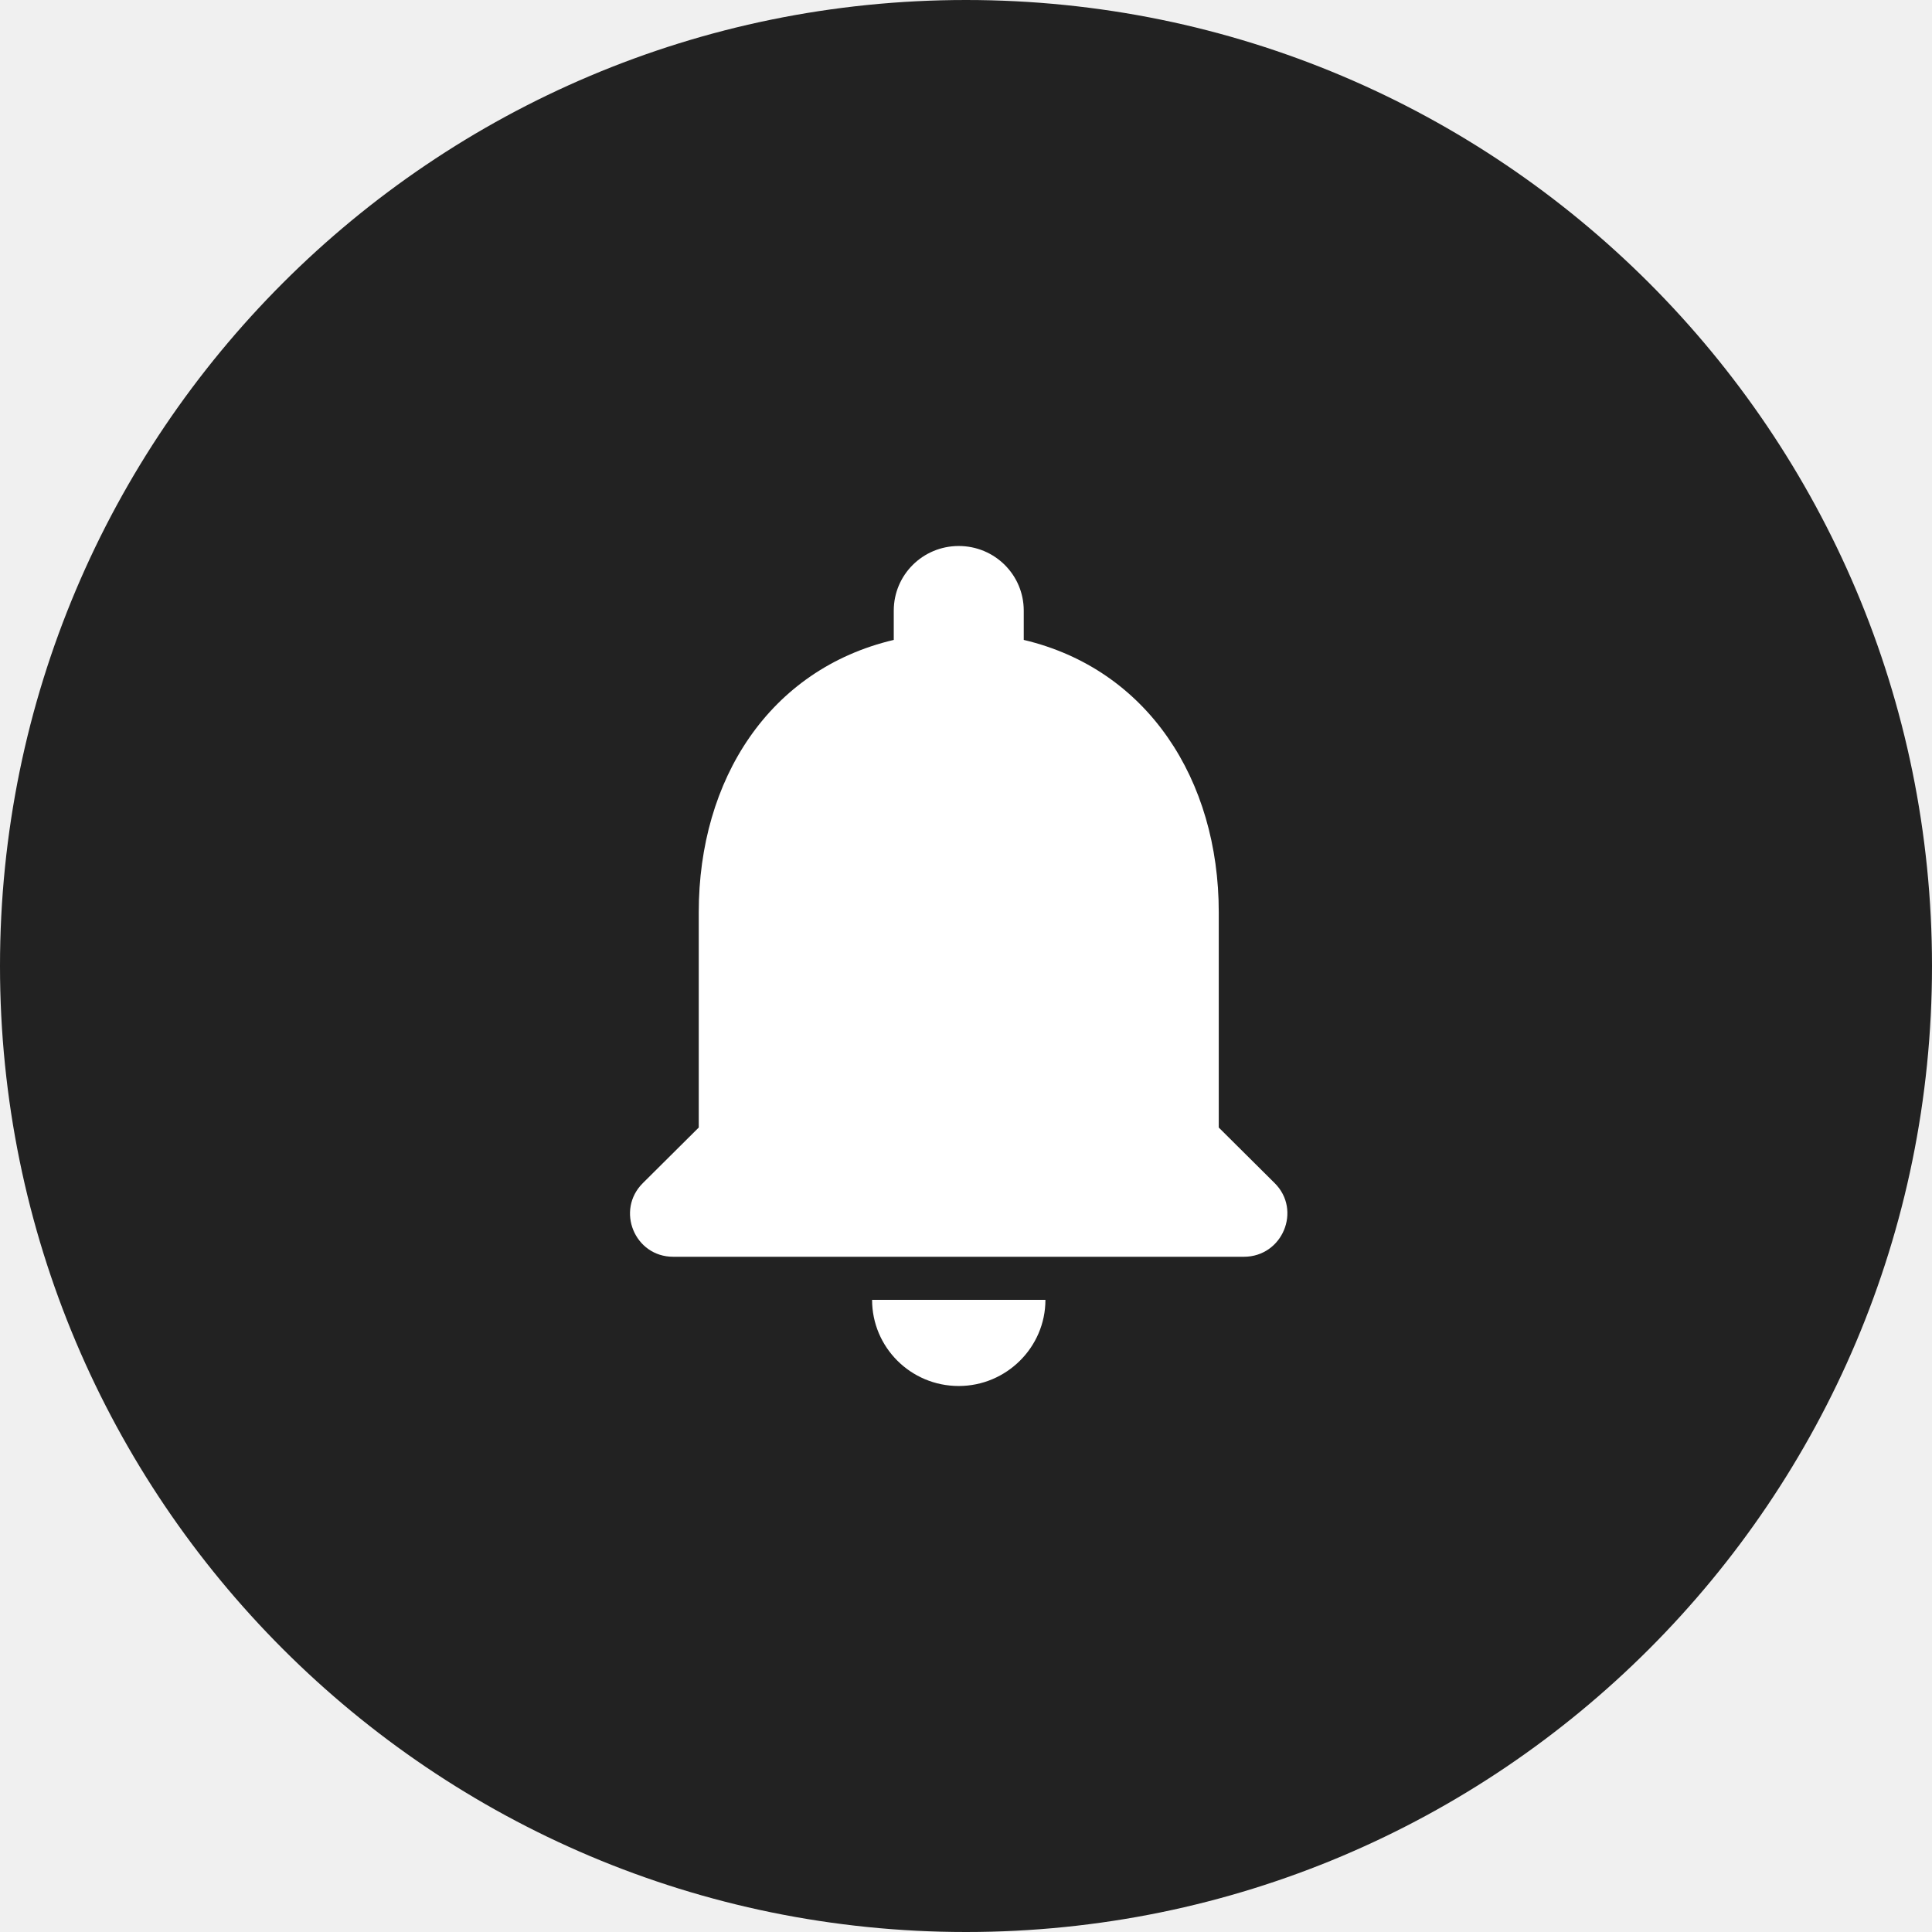
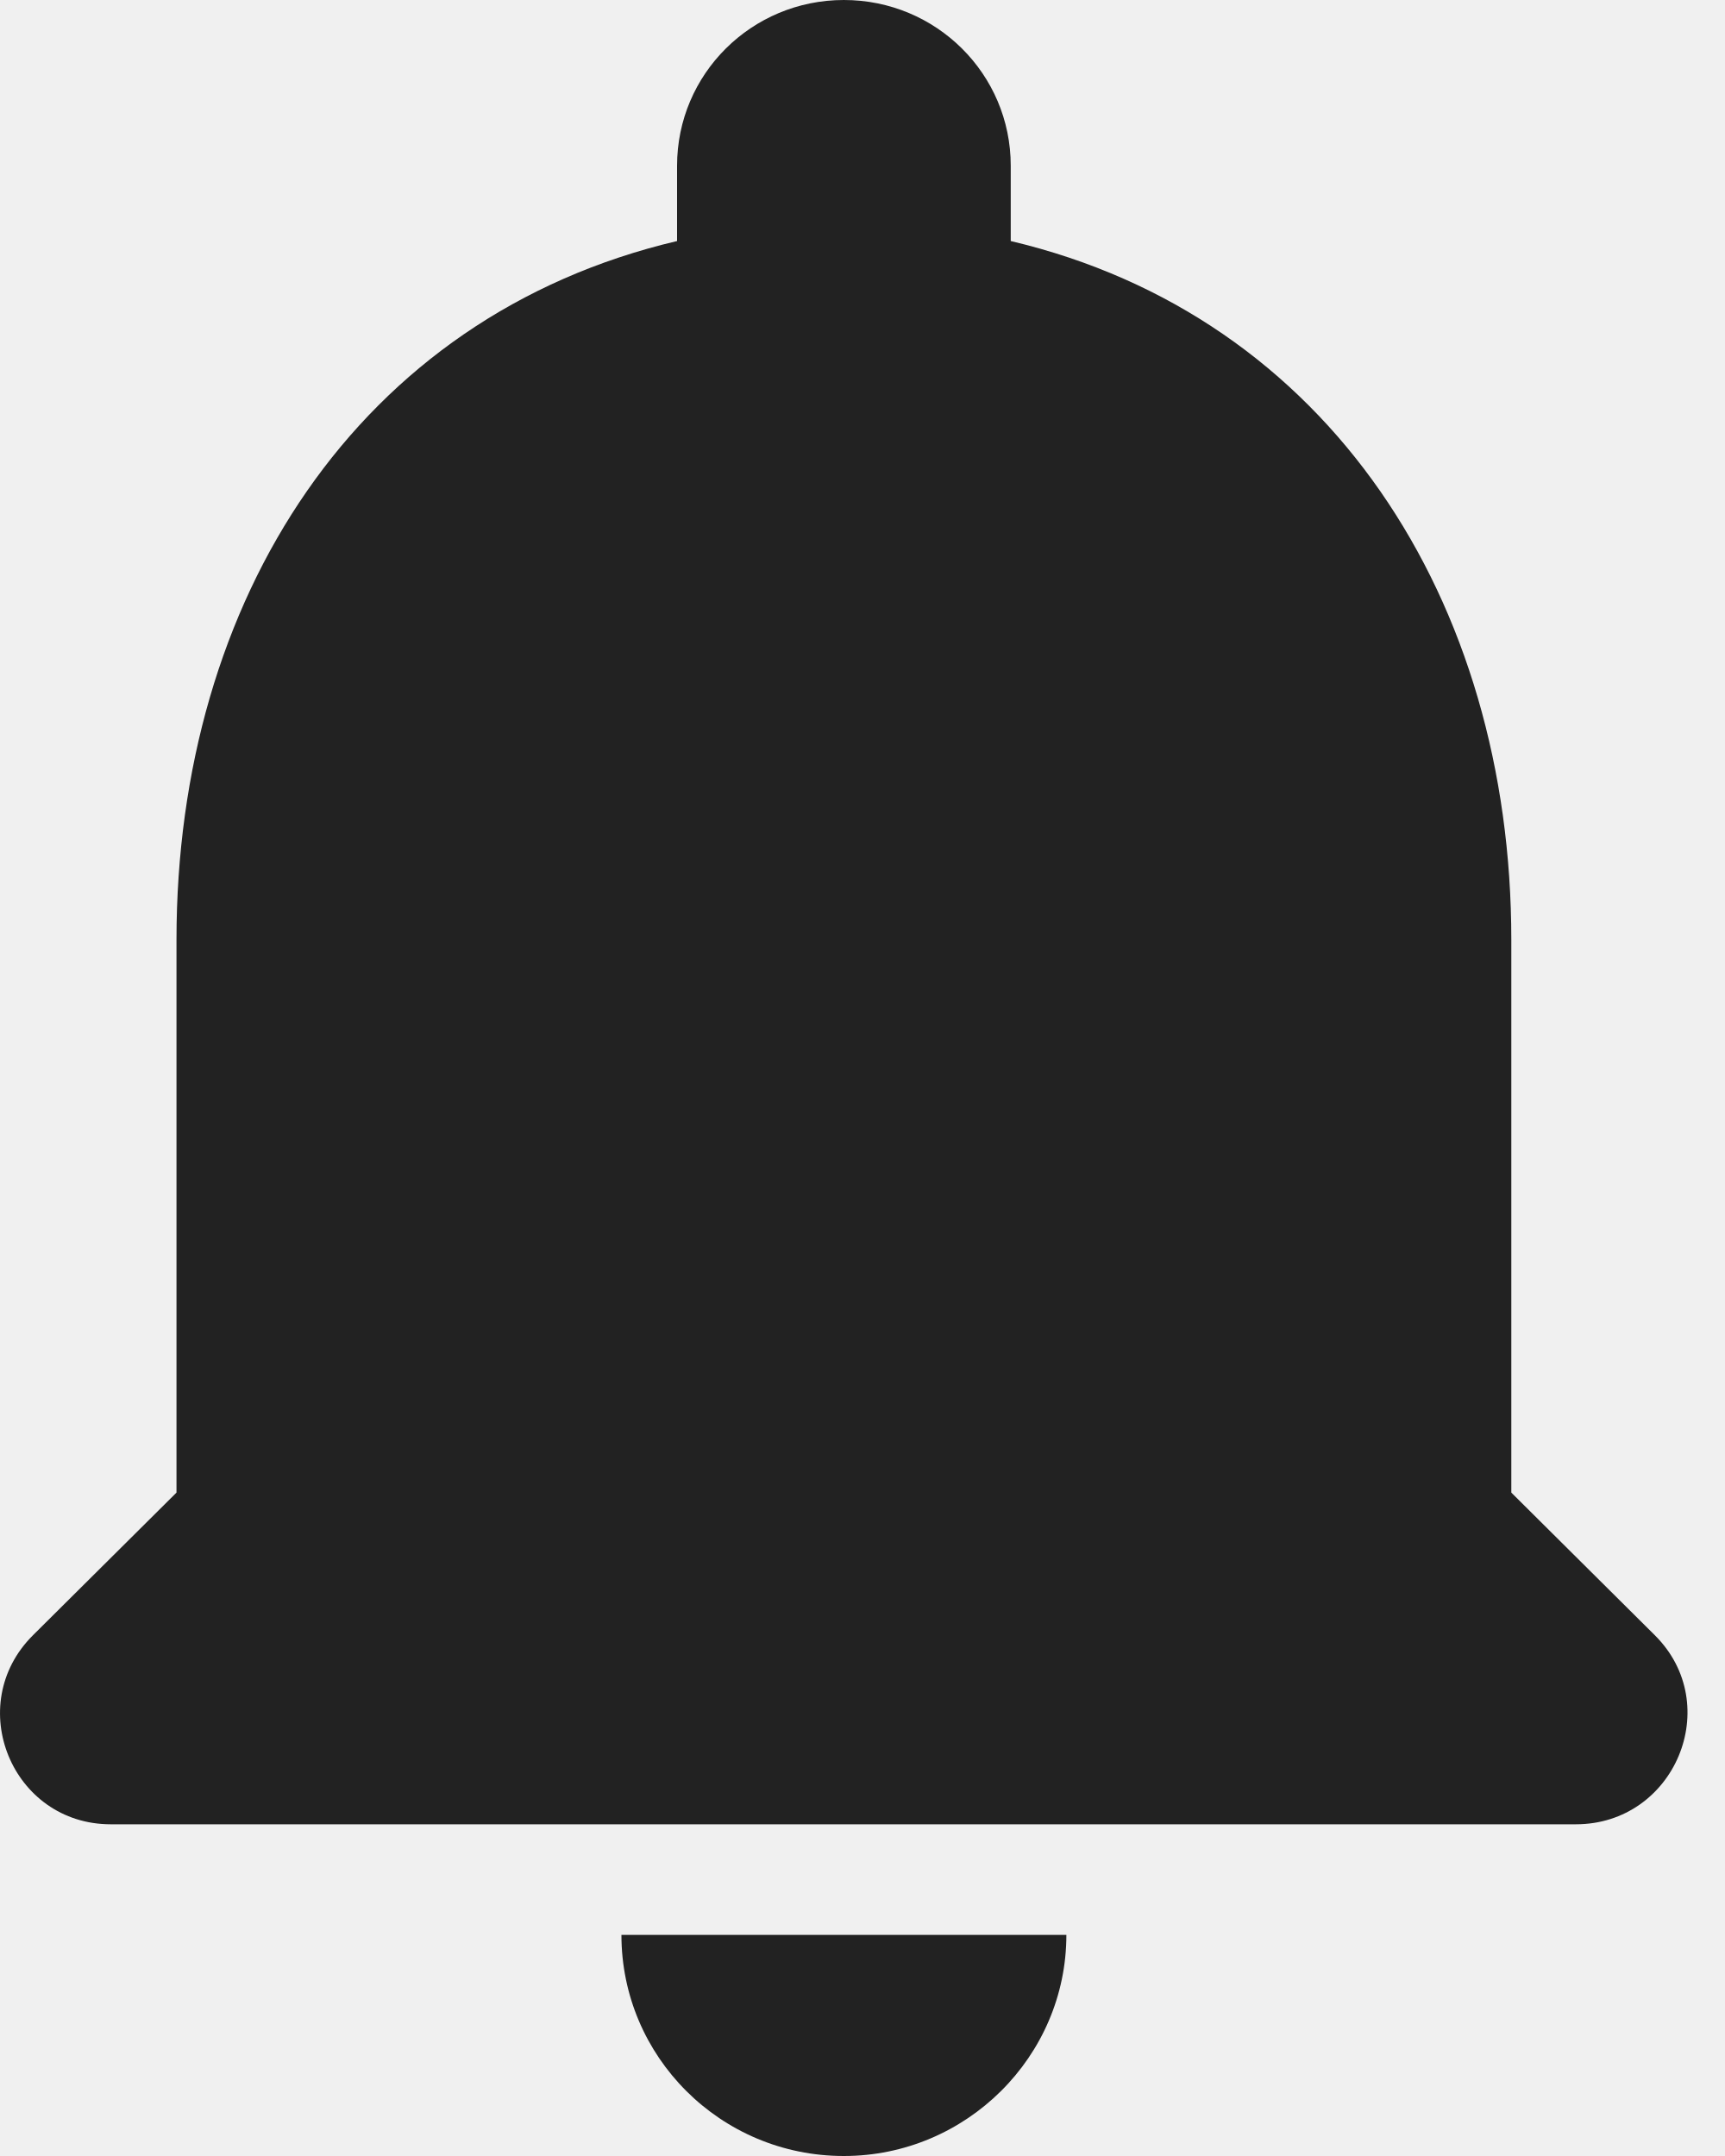
- <svg xmlns="http://www.w3.org/2000/svg" width="46" height="46" viewBox="0 0 46 46" fill="none">
-   <rect width="46" height="46" rx="23" fill="#222222" />
-   <path d="M22.827 33C23.962 33 24.891 32.077 24.891 30.949H20.764C20.764 32.077 21.682 33 22.827 33Z" fill="white" />
-   <path d="M29.018 21.718V26.846L30.349 28.169C30.999 28.815 30.535 29.923 29.616 29.923H16.028C15.11 29.923 14.656 28.815 15.306 28.169L16.637 26.846V21.718C16.637 18.559 18.319 15.933 21.28 15.236V14.539C21.28 13.687 21.971 13 22.827 13C23.684 13 24.375 13.687 24.375 14.539V15.236C27.326 15.933 29.018 18.569 29.018 21.718Z" fill="white" />
+ <svg xmlns="http://www.w3.org/2000/svg" width="16" height="20" viewBox="0 0 16 20" fill="none">
+   <path d="M7.827 20C8.962 20 9.891 19.077 9.891 17.949H5.764C5.764 19.077 6.682 20 7.827 20Z" fill="#222222" />
+   <path d="M14.018 8.718V13.846L15.349 15.169C15.999 15.815 15.534 16.923 14.616 16.923H1.028C0.11 16.923 -0.344 15.815 0.306 15.169L1.637 13.846V8.718C1.637 5.559 3.319 2.933 6.28 2.236V1.538C6.28 0.687 6.971 0 7.827 0C8.684 0 9.375 0.687 9.375 1.538V2.236C12.326 2.933 14.018 5.569 14.018 8.718Z" fill="#222222" />
</svg>
